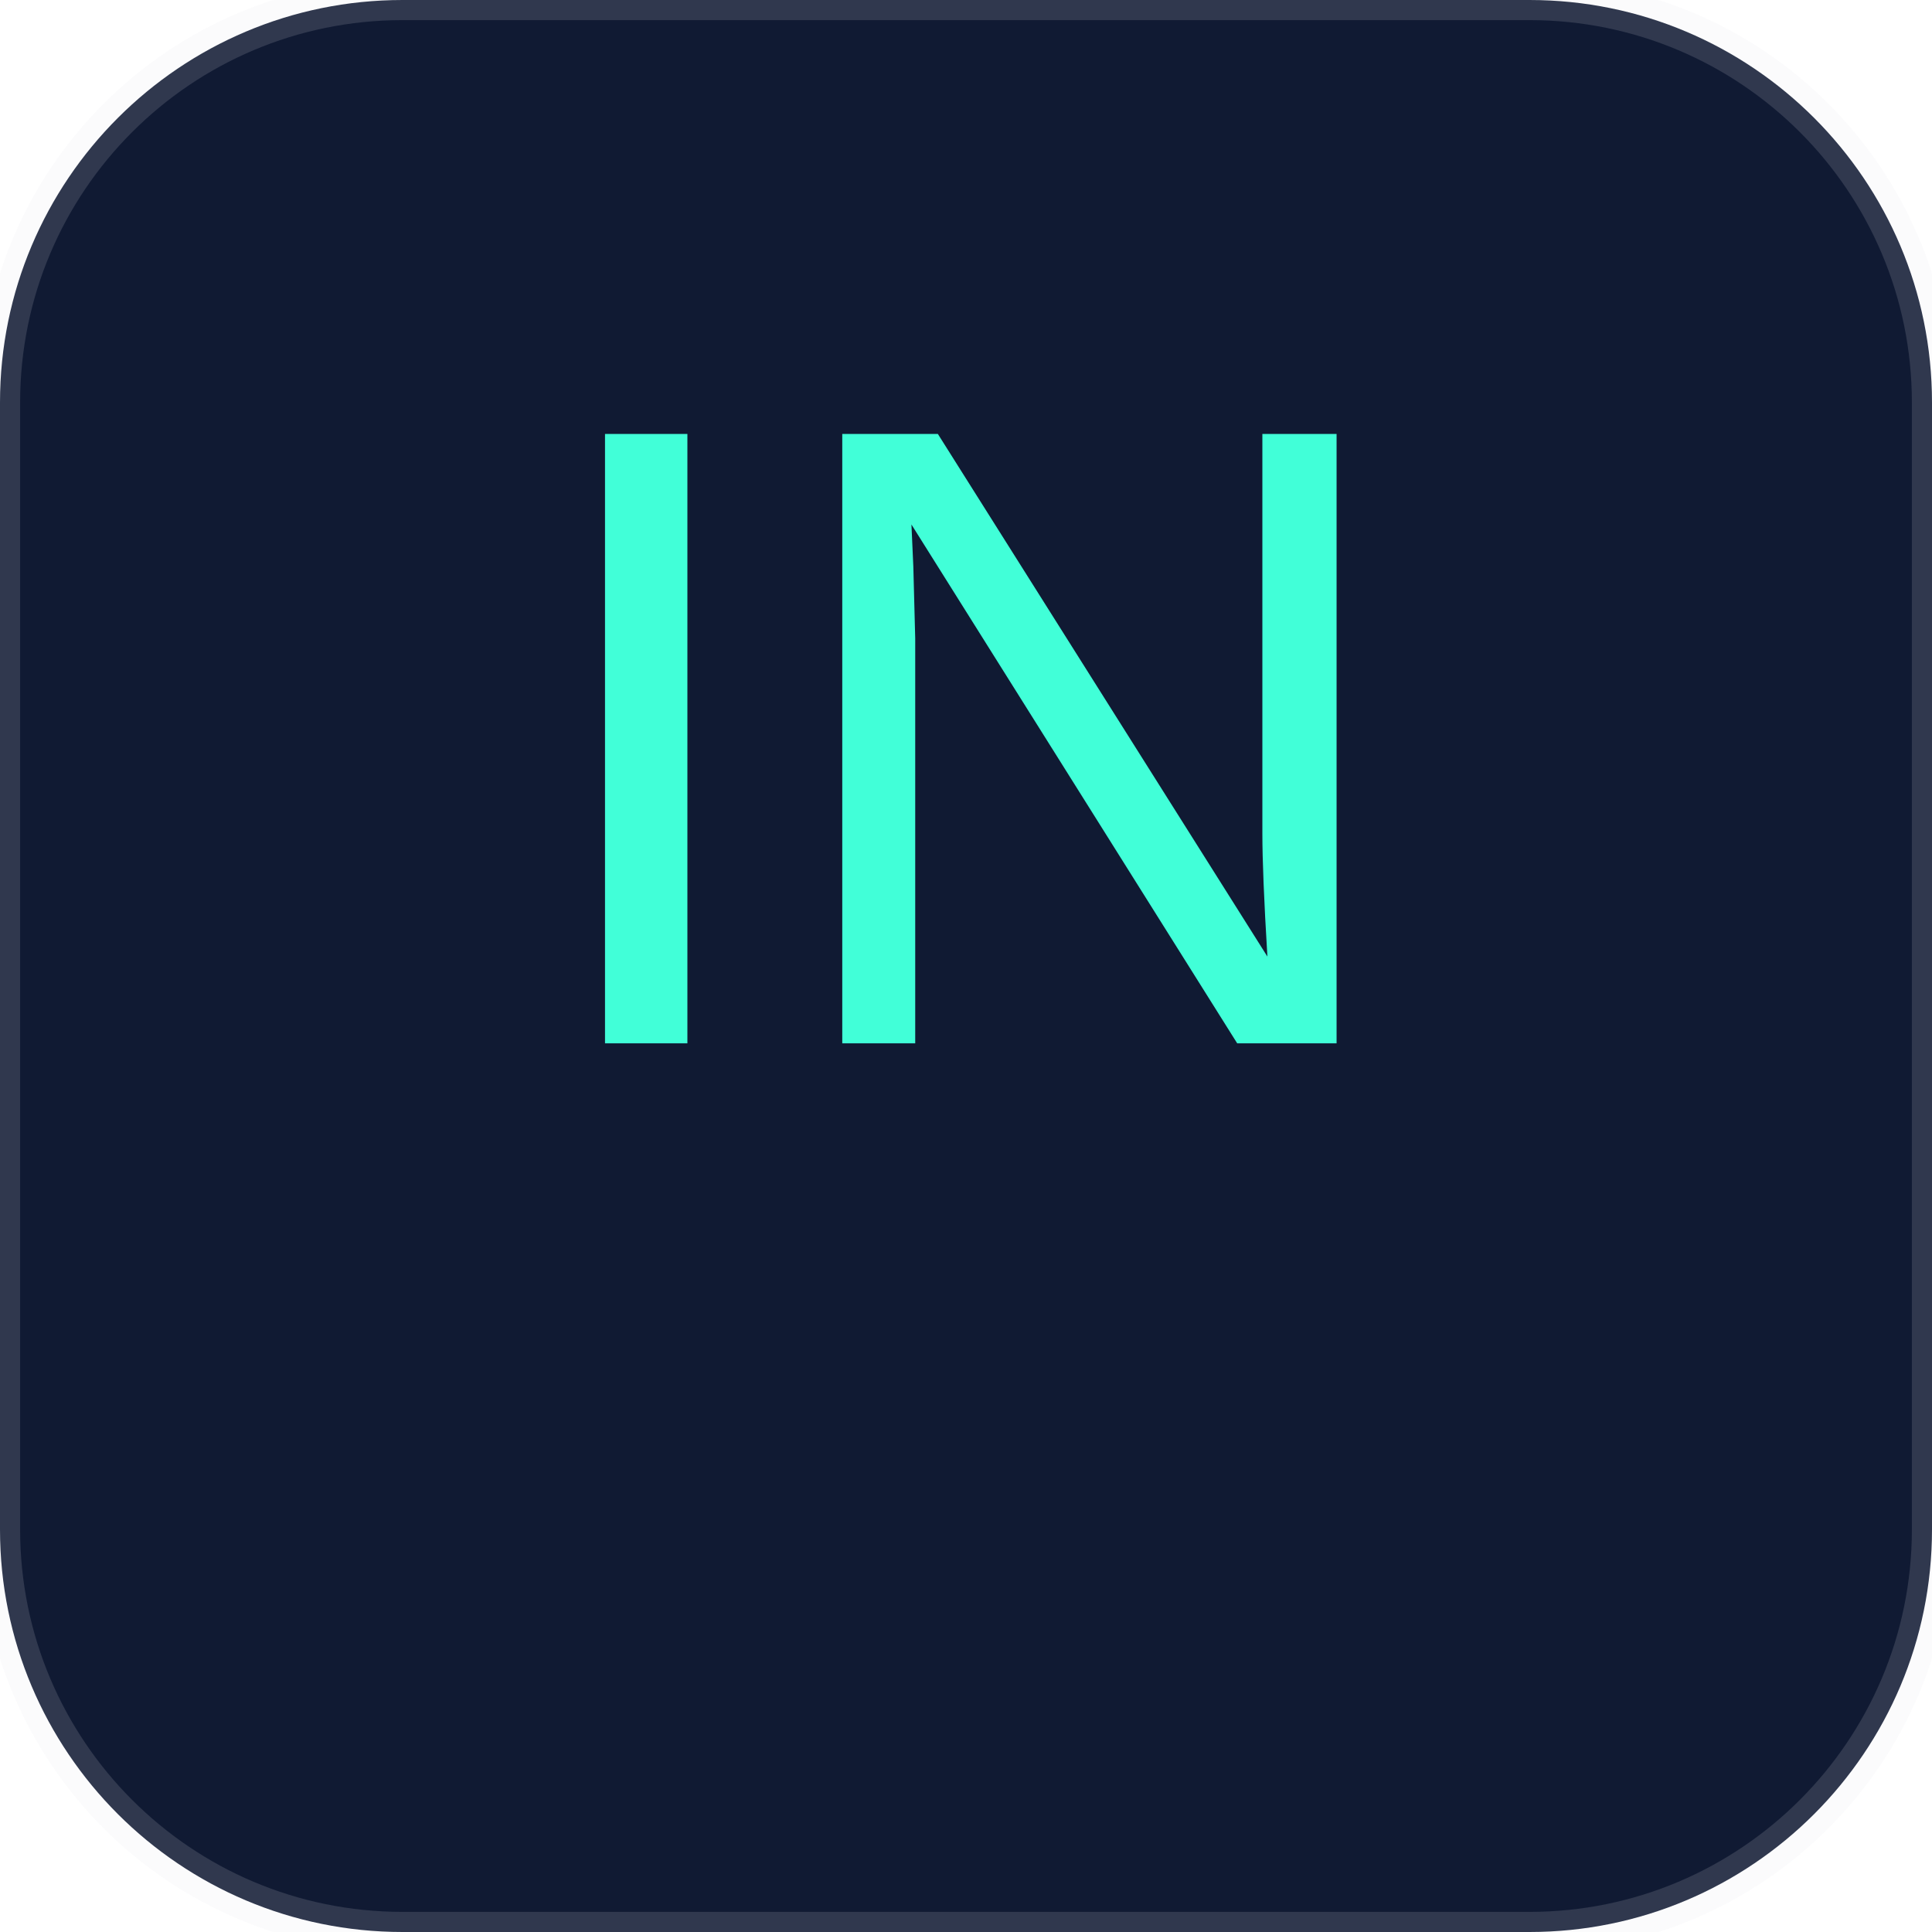
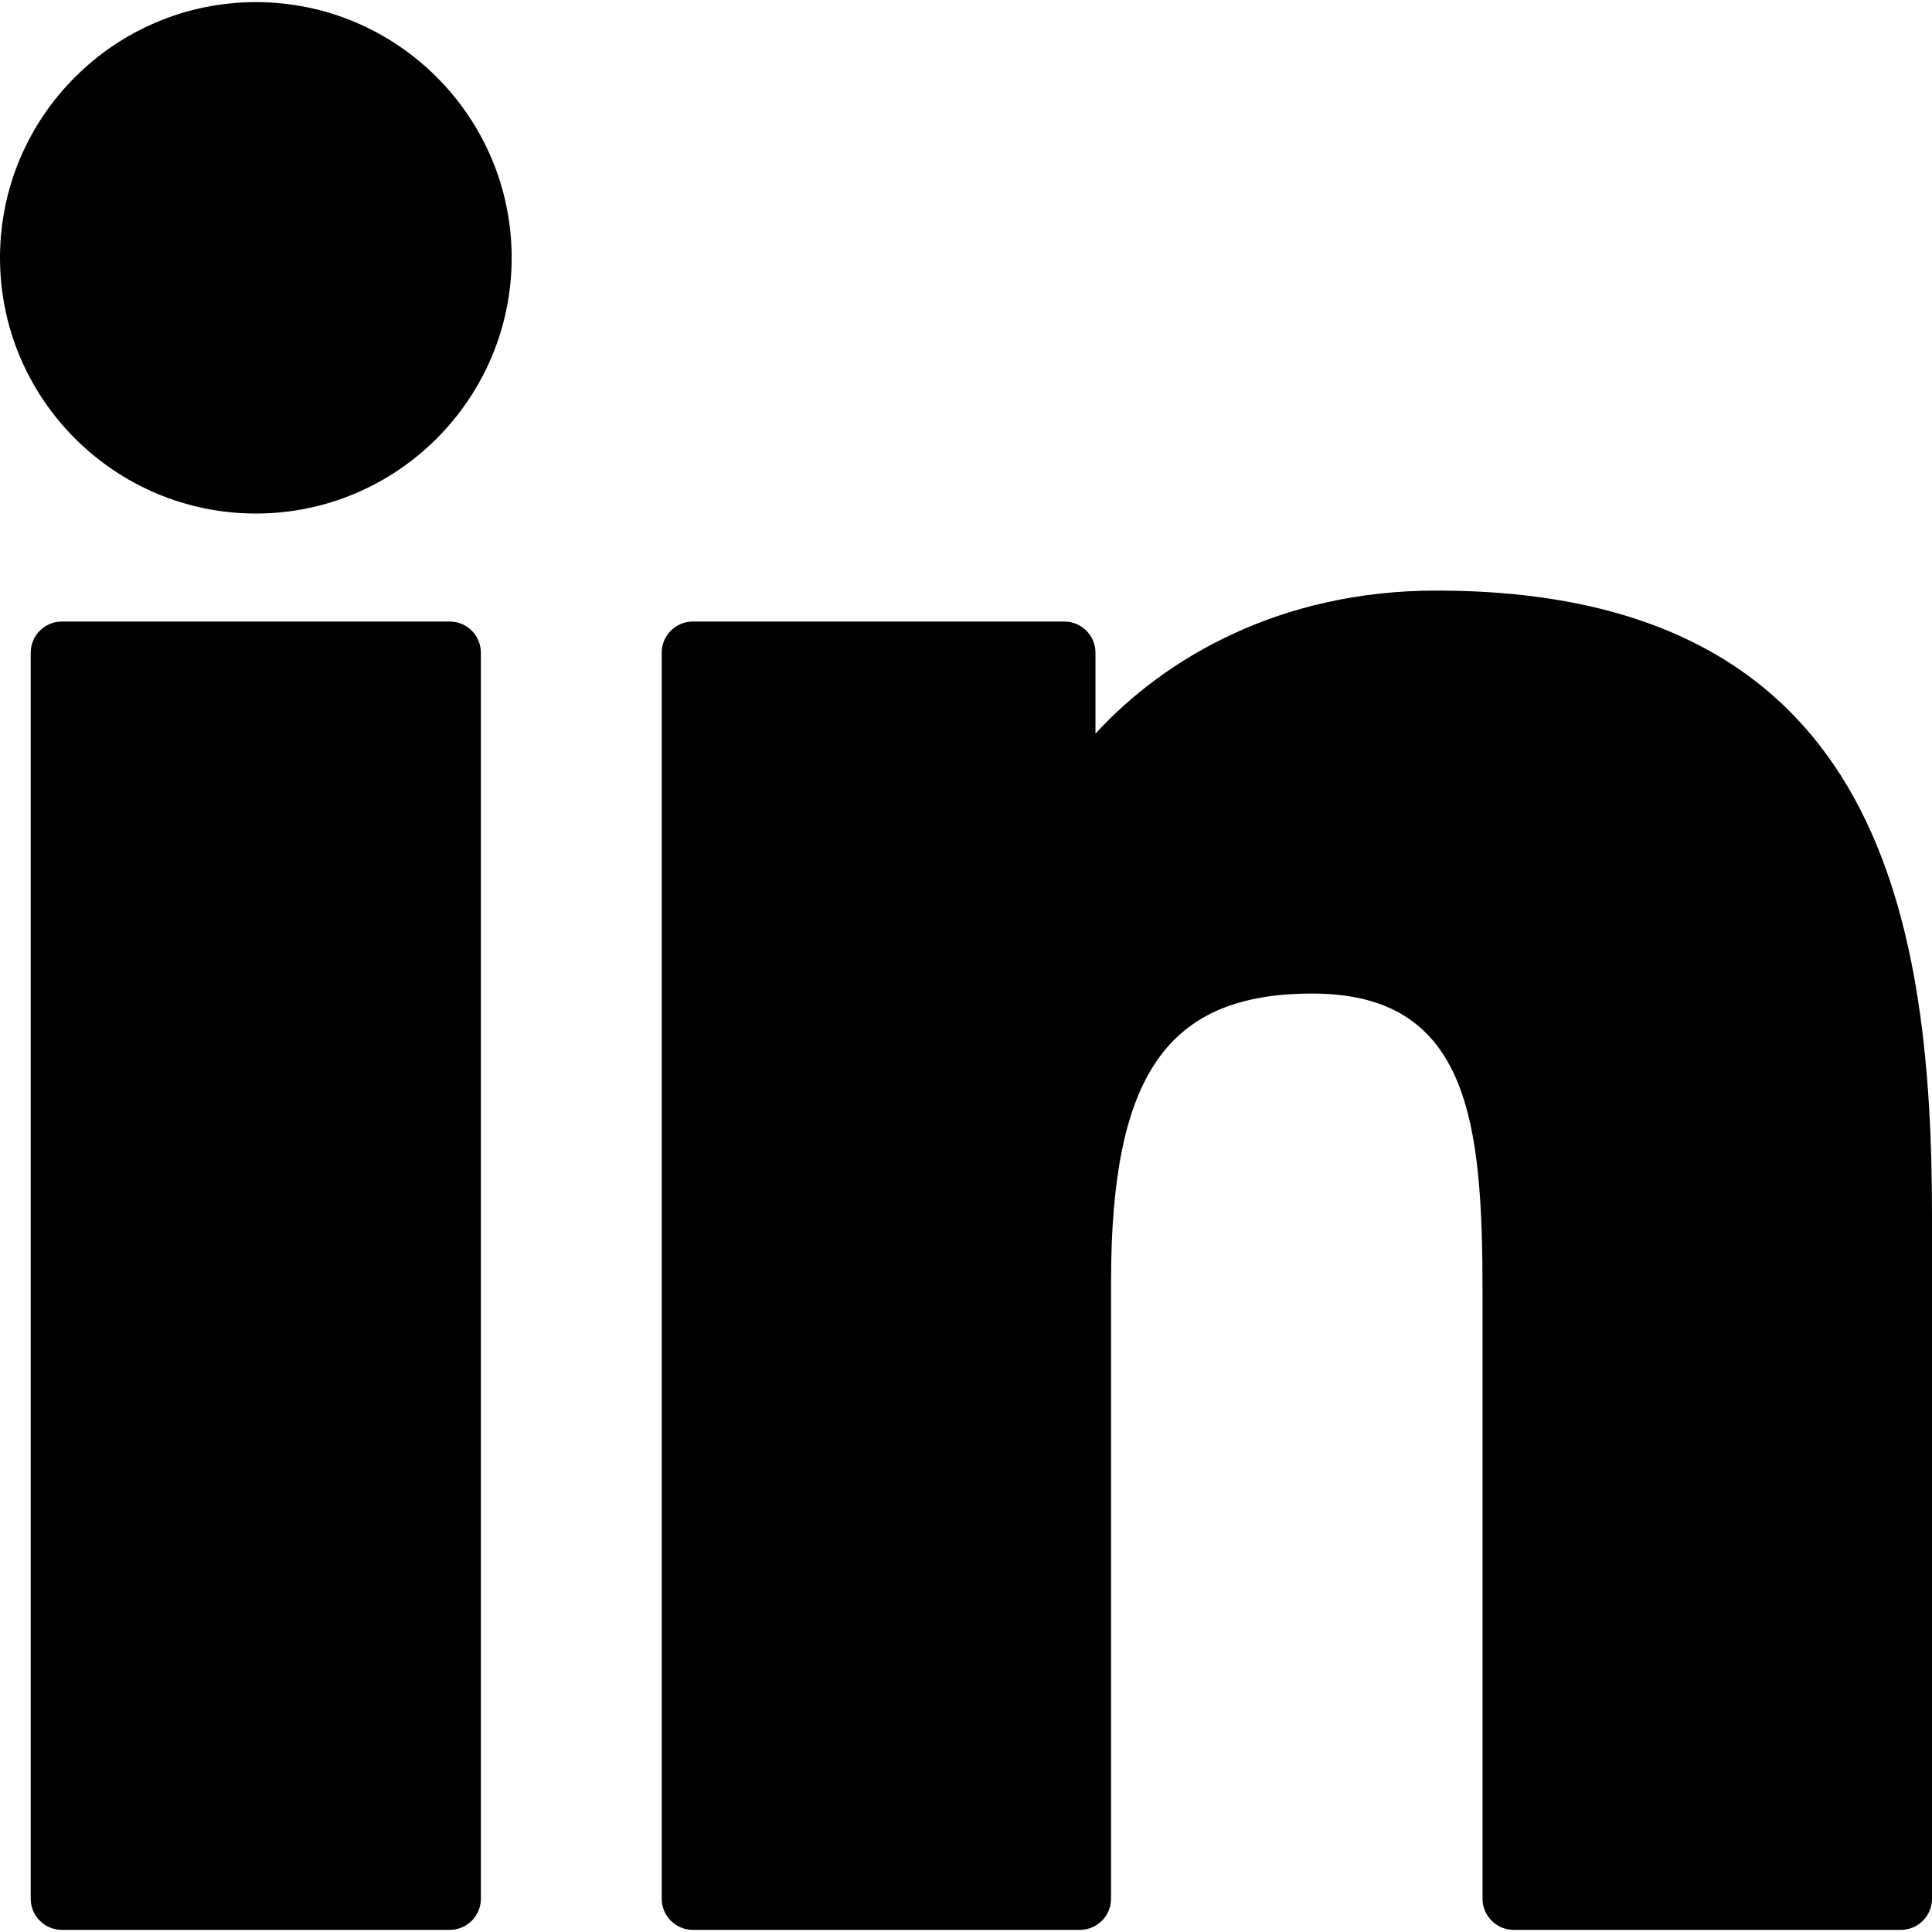
- <svg xmlns="http://www.w3.org/2000/svg" viewBox="0 0 48 48">
-   <rect width="48" height="48" rx="10" fill="#101a33" stroke="#e5e7eb" stroke-opacity="0.15" />
-   <text x="50%" y="54%" text-anchor="middle" font-family="Arial, Helvetica, sans-serif" font-size="22" fill="#41ffd8">IN</text>
+ <svg xmlns="http://www.w3.org/2000/svg" fill="#000000" height="800px" width="800px" version="1.1" id="Layer_1" viewBox="0 0 310 310" xml:space="preserve">
+   <g id="XMLID_801_">
+     <path id="XMLID_802_" d="M72.16,99.73H9.927c-2.762,0-5,2.239-5,5v199.928c0,2.762,2.238,5,5,5H72.16c2.762,0,5-2.238,5-5V104.73   C77.16,101.969,74.922,99.73,72.16,99.73z" />
+     <path id="XMLID_803_" d="M41.066,0.341C18.422,0.341,0,18.743,0,41.362C0,63.991,18.422,82.4,41.066,82.4   c22.626,0,41.033-18.41,41.033-41.038C82.1,18.743,63.692,0.341,41.066,0.341z" />
+     <path id="XMLID_804_" d="M230.454,94.761c-24.995,0-43.472,10.745-54.679,22.954V104.73c0-2.761-2.238-5-5-5h-59.599   c-2.762,0-5,2.239-5,5v199.928c0,2.762,2.238,5,5,5h62.097c2.762,0,5-2.238,5-5v-98.918c0-33.333,9.054-46.319,32.29-46.319   c25.306,0,27.317,20.818,27.317,48.034v97.204c0,2.762,2.238,5,5,5H305c2.762,0,5-2.238,5-5V194.995   C310,145.43,300.549,94.761,230.454,94.761z" />
+   </g>
</svg>
